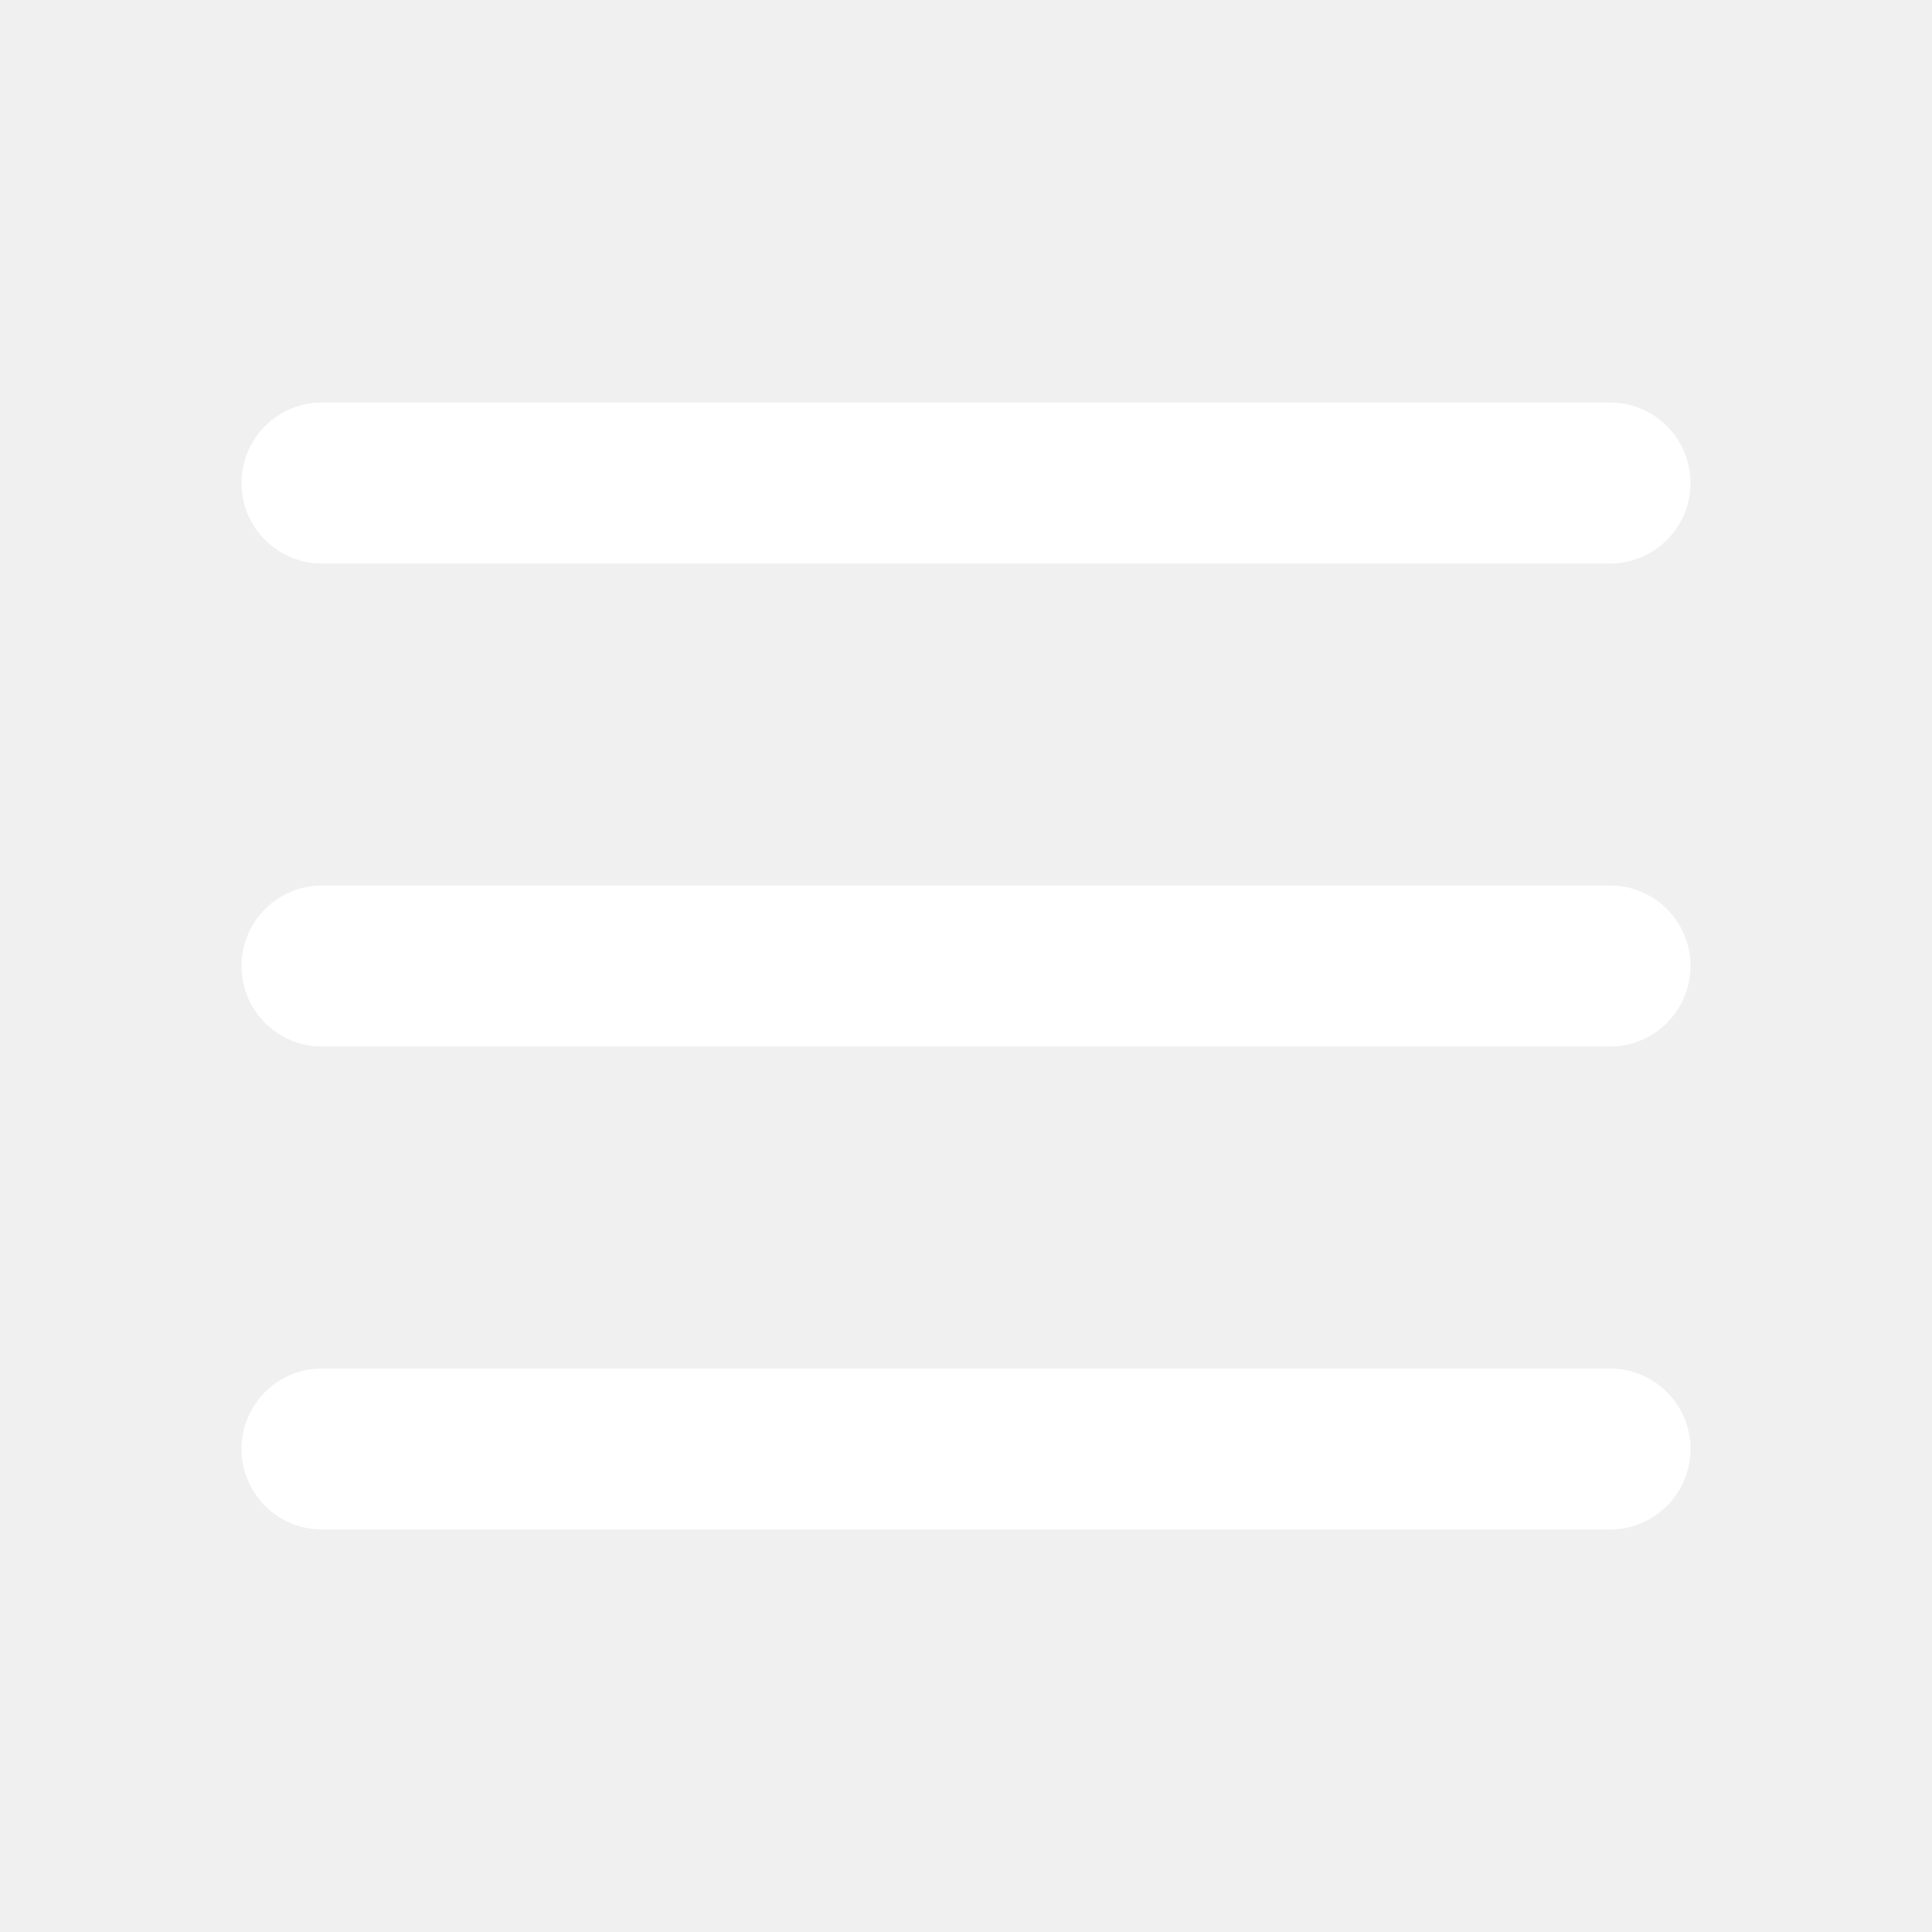
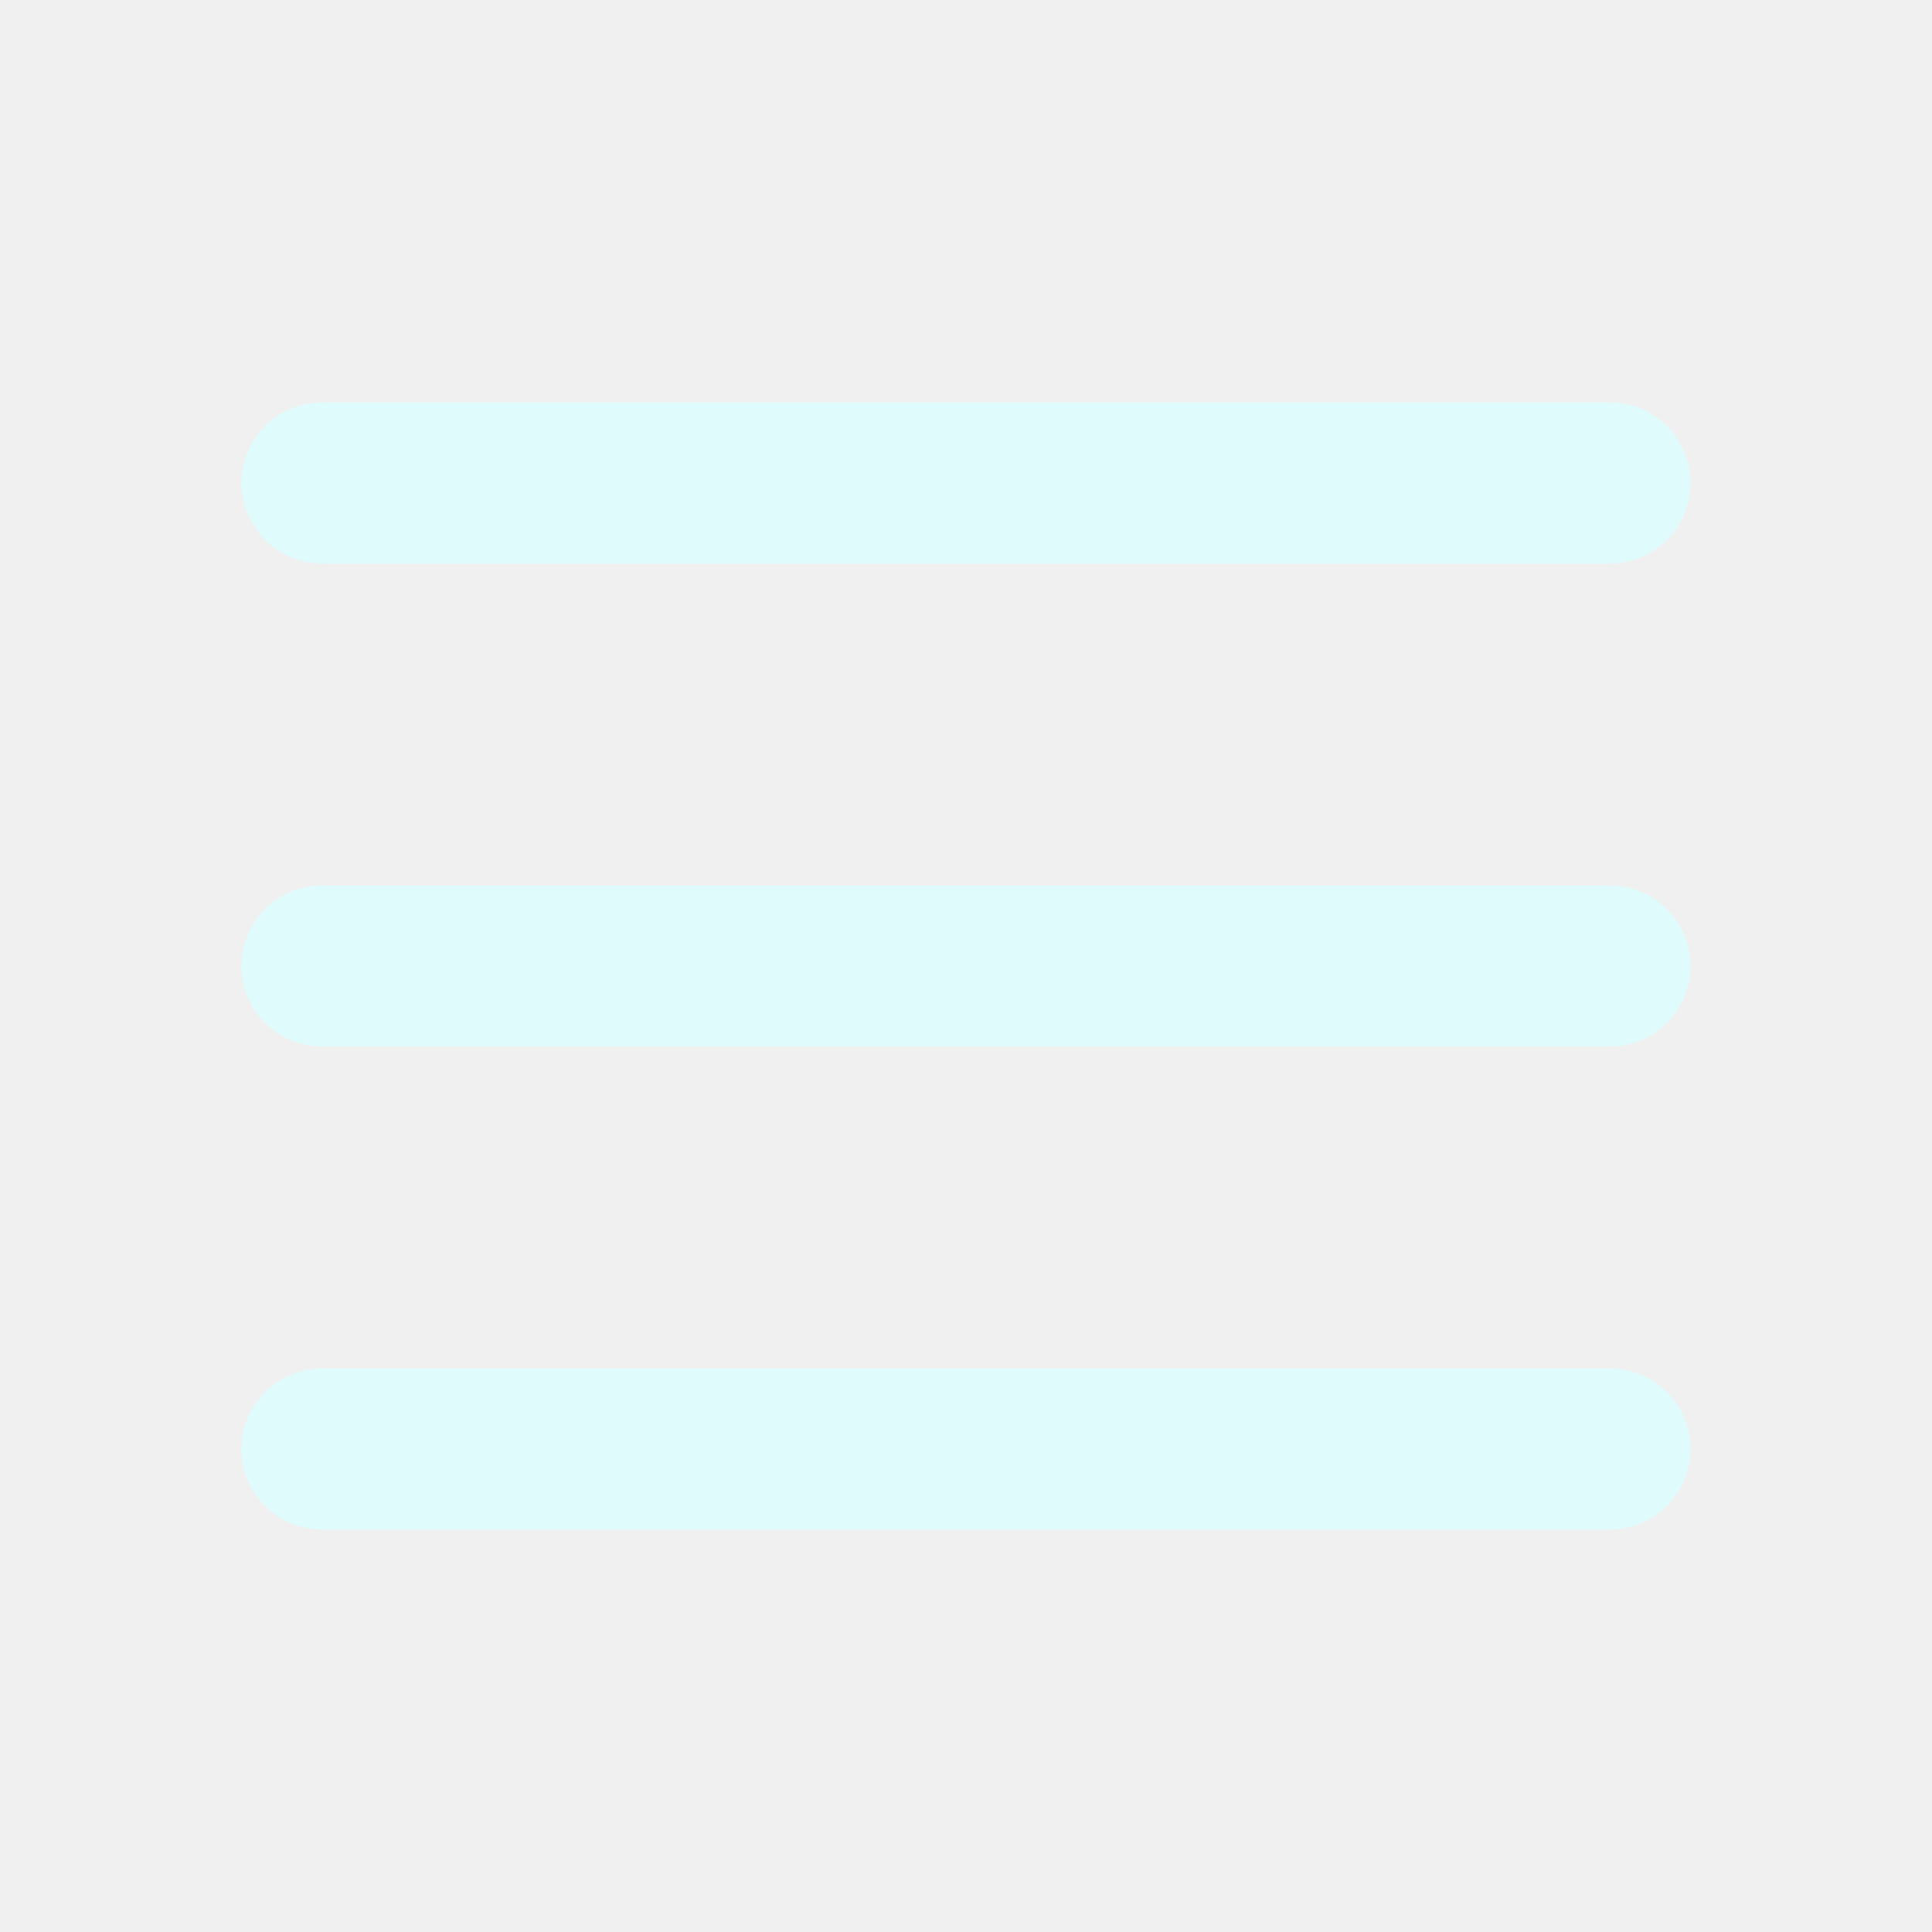
<svg xmlns="http://www.w3.org/2000/svg" width="800px" height="800px" viewBox="0 0 24 24" fill="none">
-   <path fill-rule="evenodd" clip-rule="evenodd" d="M4 5C3.448 5 3 5.448 3 6C3 6.552 3.448 7 4 7H20C20.552 7 21 6.552 21 6C21 5.448 20.552 5 20 5H4ZM3 12C3 11.448 3.448 11 4 11H20C20.552 11 21 11.448 21 12C21 12.552 20.552 13 20 13H4C3.448 13 3 12.552 3 12ZM3 18C3 17.448 3.448 17 4 17H20C20.552 17 21 17.448 21 18C21 18.552 20.552 19 20 19H4C3.448 19 3 18.552 3 18Z" fill="white" />
+   <path fill-rule="evenodd" clip-rule="evenodd" d="M4 5C3.448 5 3 5.448 3 6C3 6.552 3.448 7 4 7H20C20.552 7 21 6.552 21 6C21 5.448 20.552 5 20 5H4ZM3 12C3 11.448 3.448 11 4 11H20C20.552 11 21 11.448 21 12C21 12.552 20.552 13 20 13H4C3.448 13 3 12.552 3 12ZM3 18C3 17.448 3.448 17 4 17H20C20.552 17 21 17.448 21 18C21 18.552 20.552 19 20 19H4C3.448 19 3 18.552 3 18Z" fill="#e0fbfc" />
</svg>
